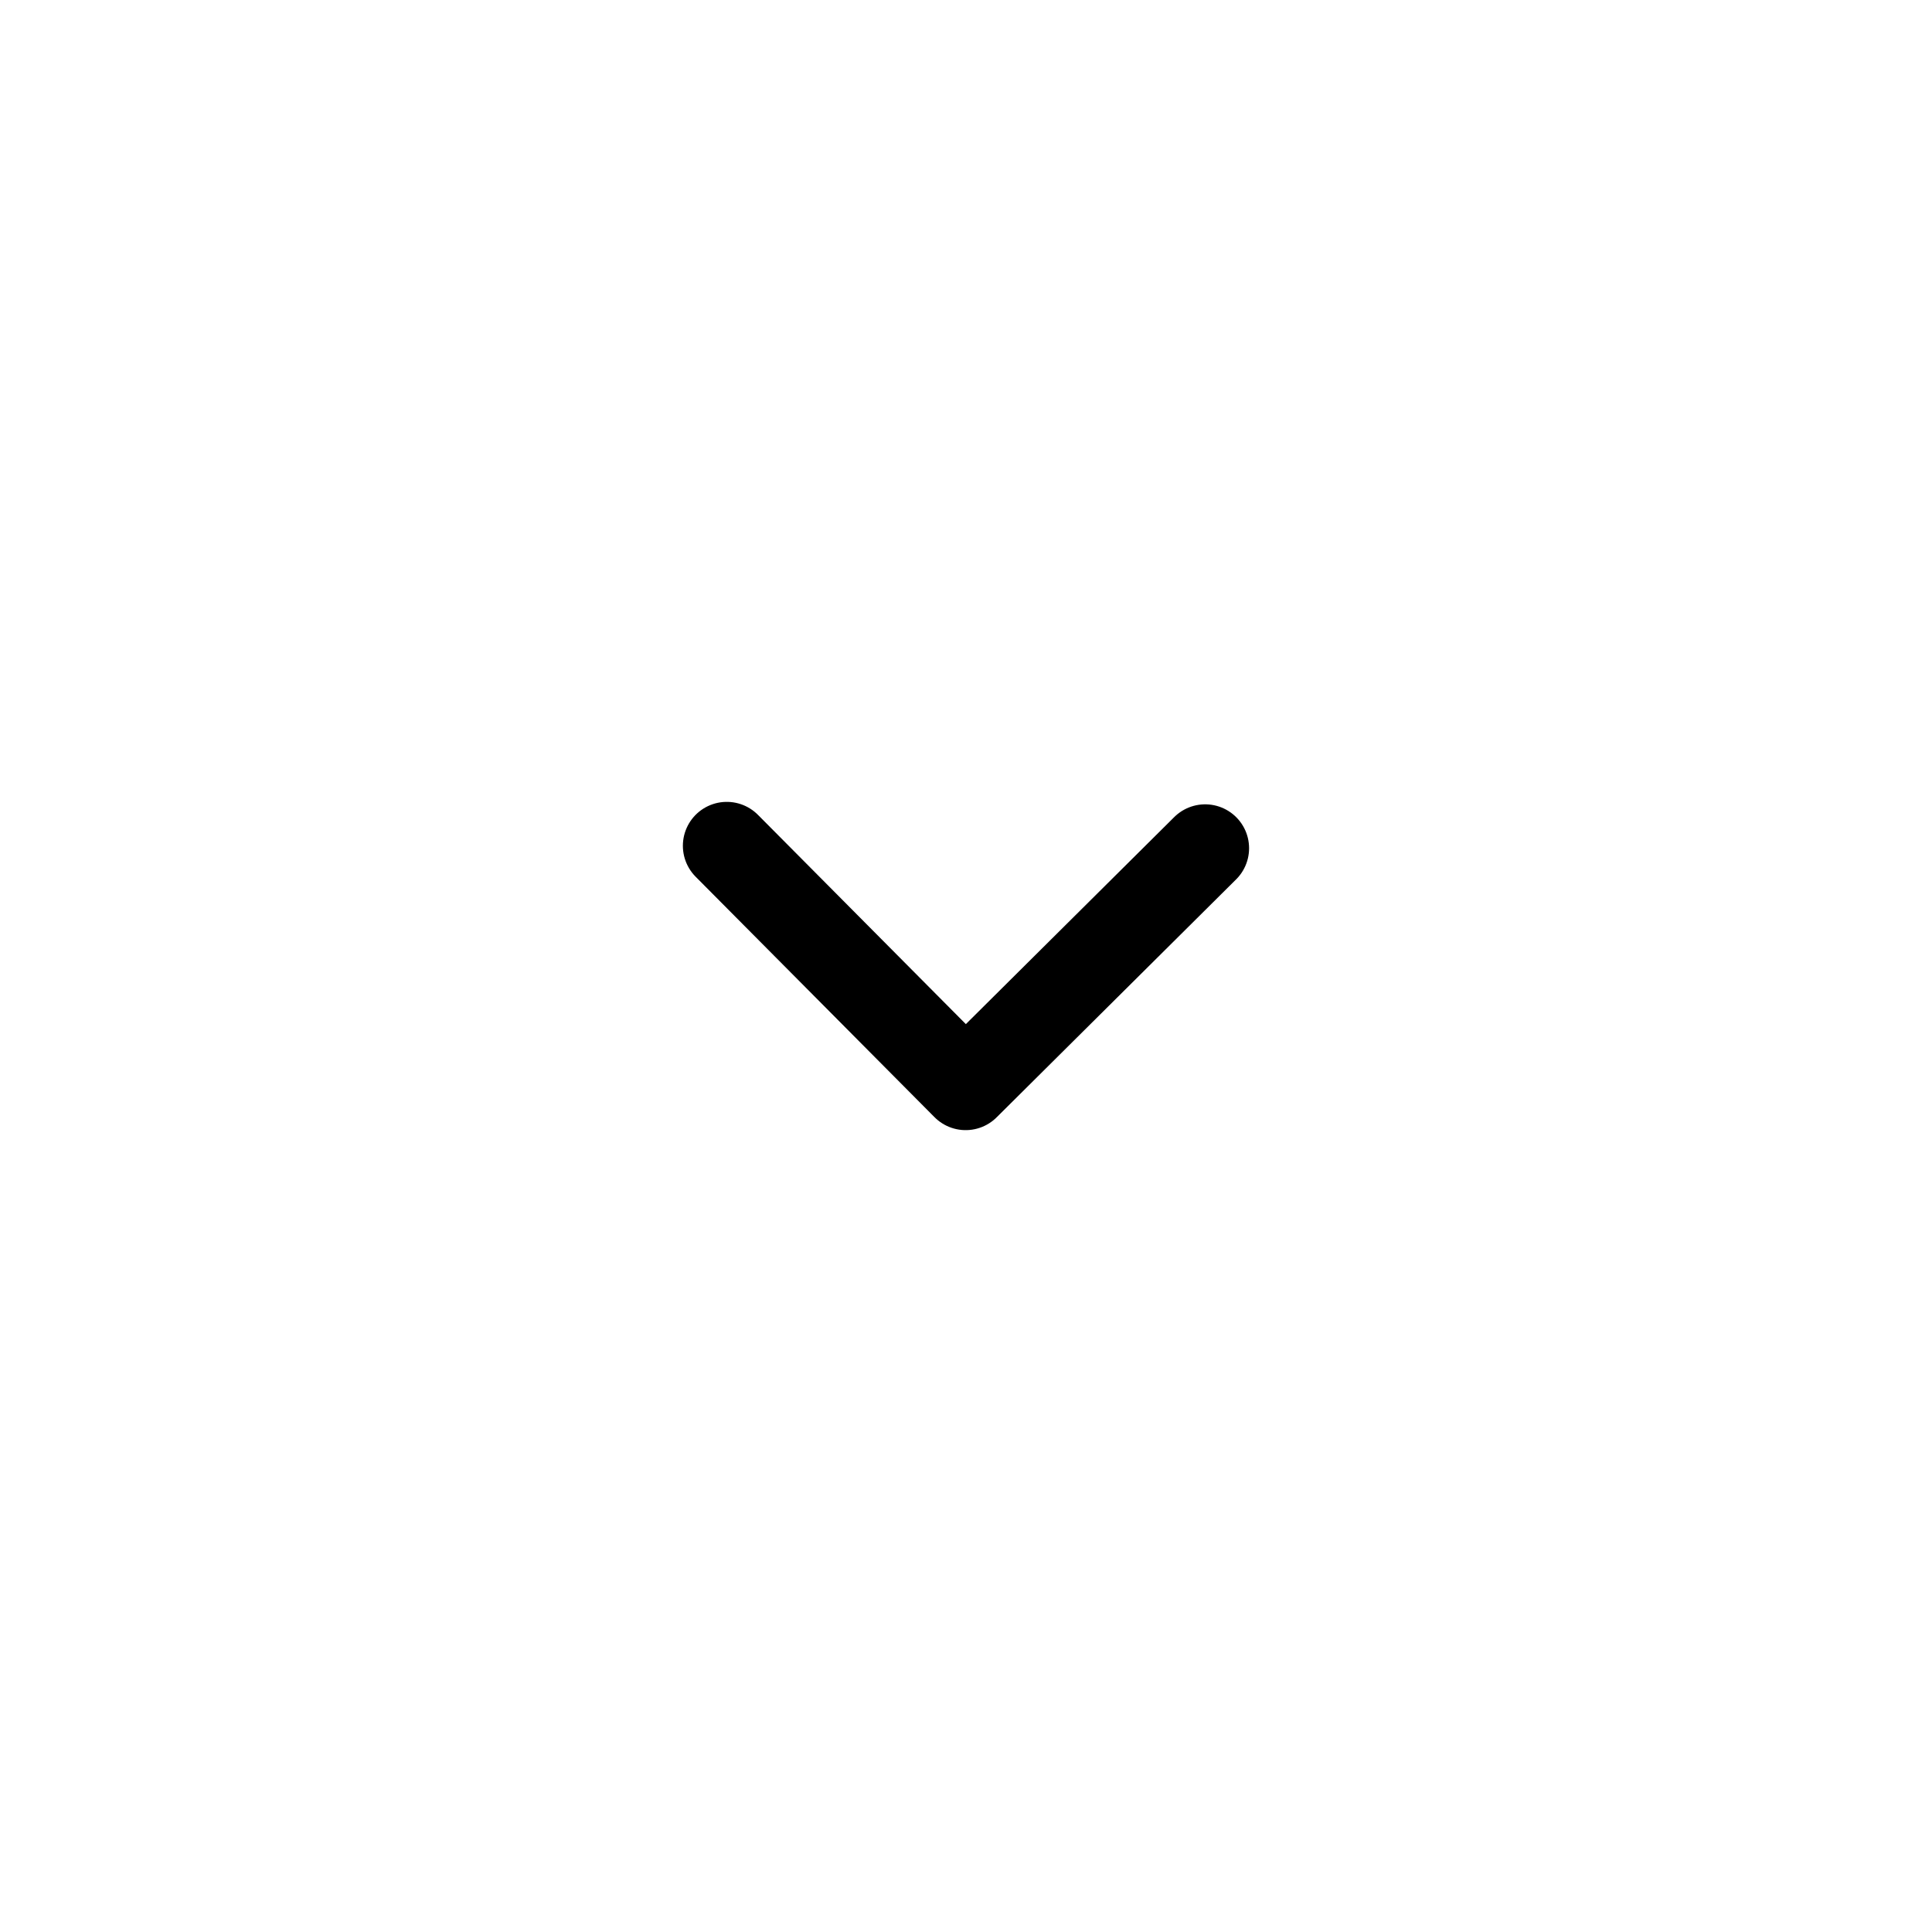
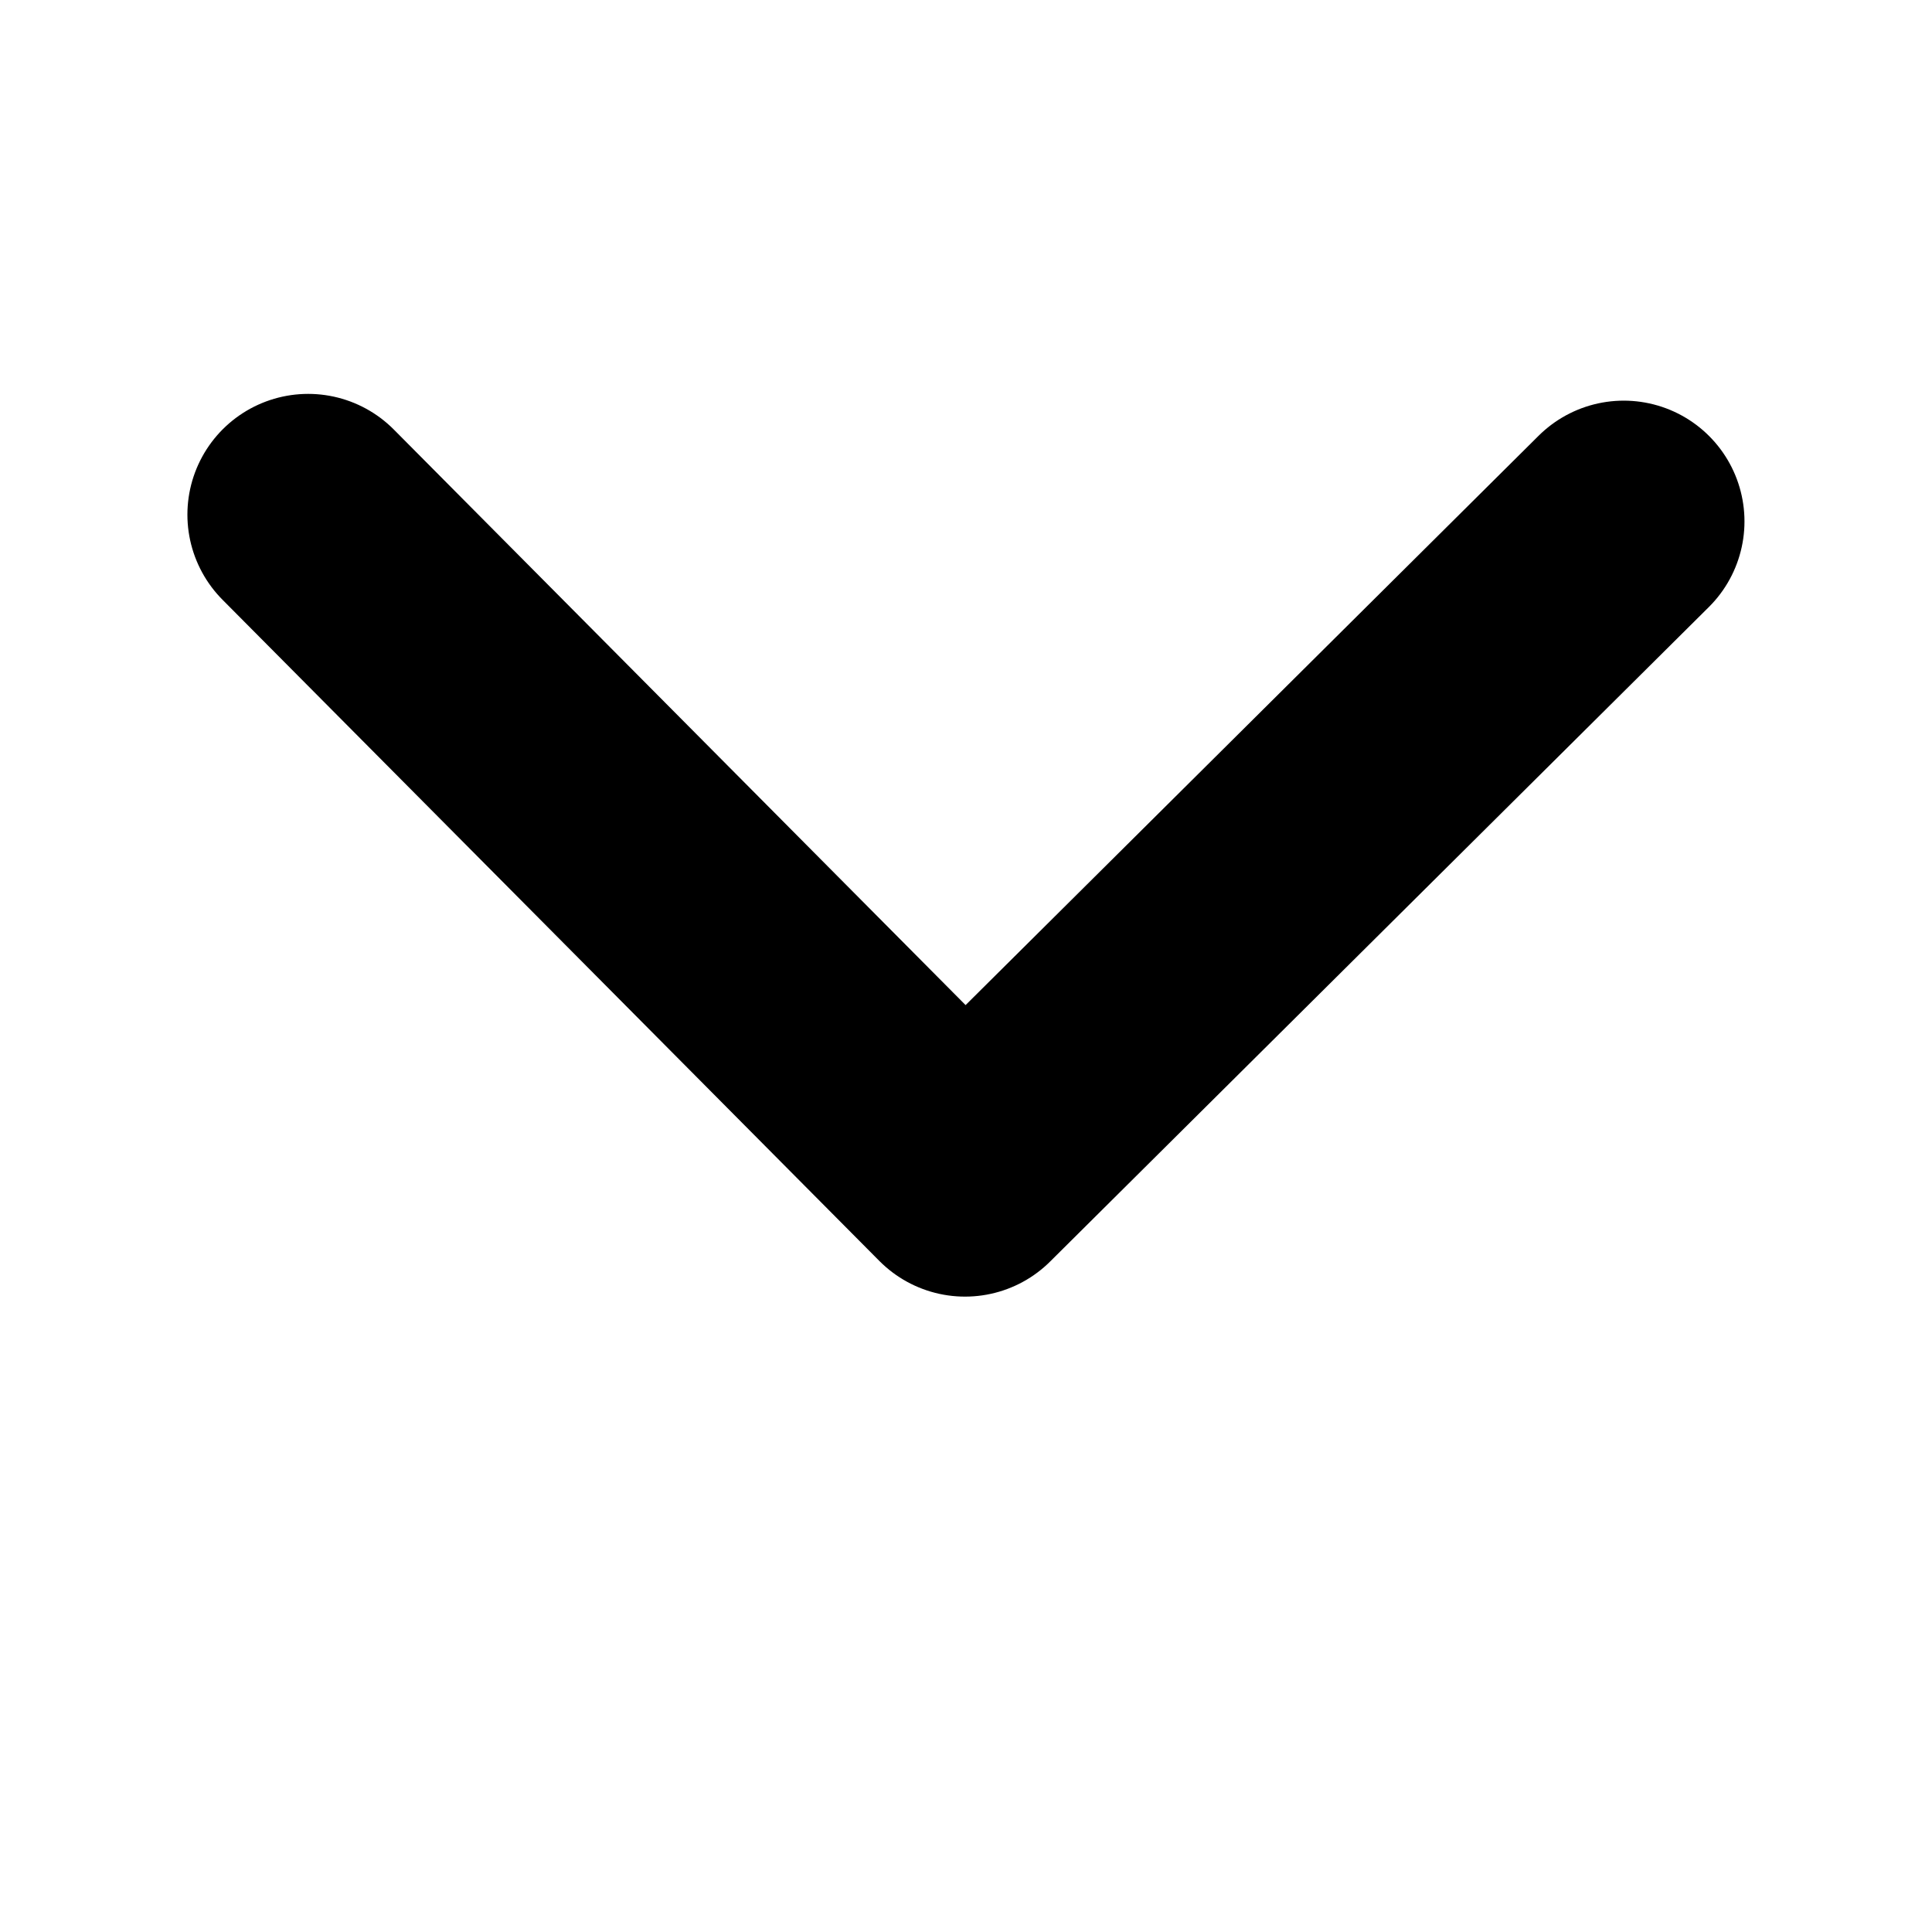
- <svg xmlns="http://www.w3.org/2000/svg" width="44" height="44" viewBox="0 0 44 44" fill="none">
+ <svg xmlns="http://www.w3.org/2000/svg" width="44" height="44" viewBox="14 16 16 14" fill="none">
  <path d="M16.552 19.262L21.992 24.738M21.992 24.738L27.447 19.318M21.992 24.738V24.682" stroke="black" stroke-width="2" stroke-linecap="round" stroke-linejoin="round" />
</svg>
